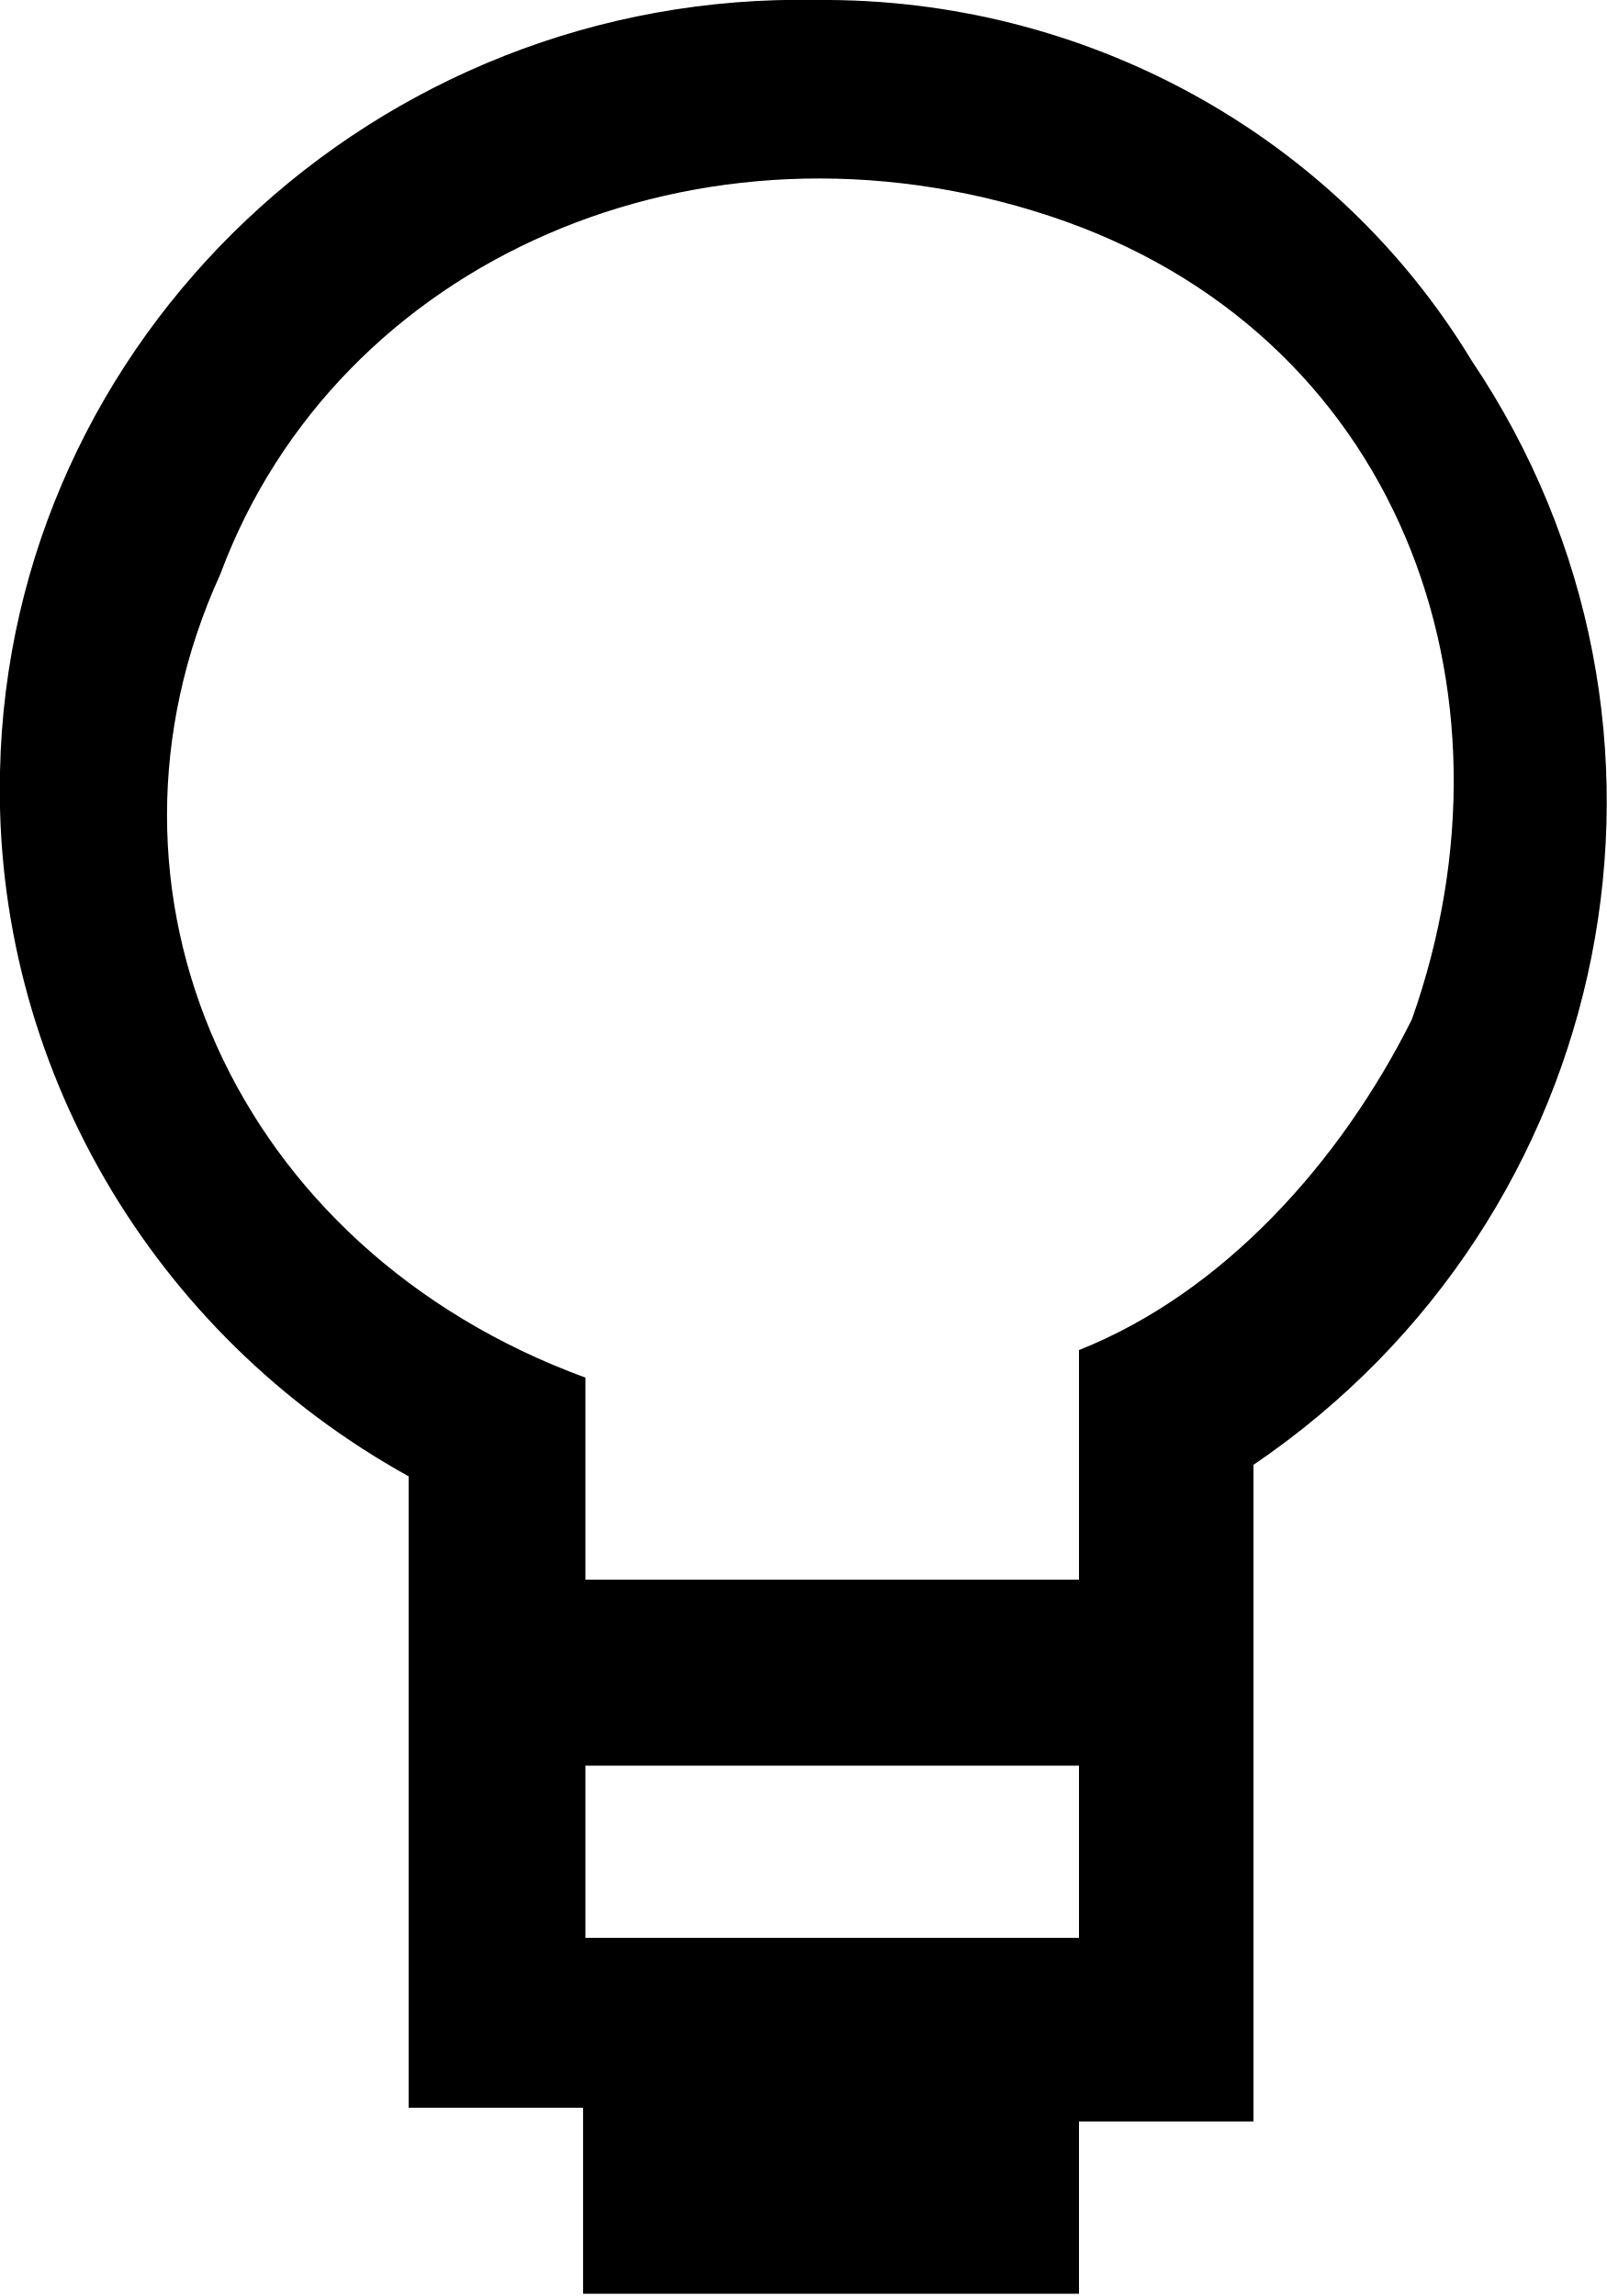
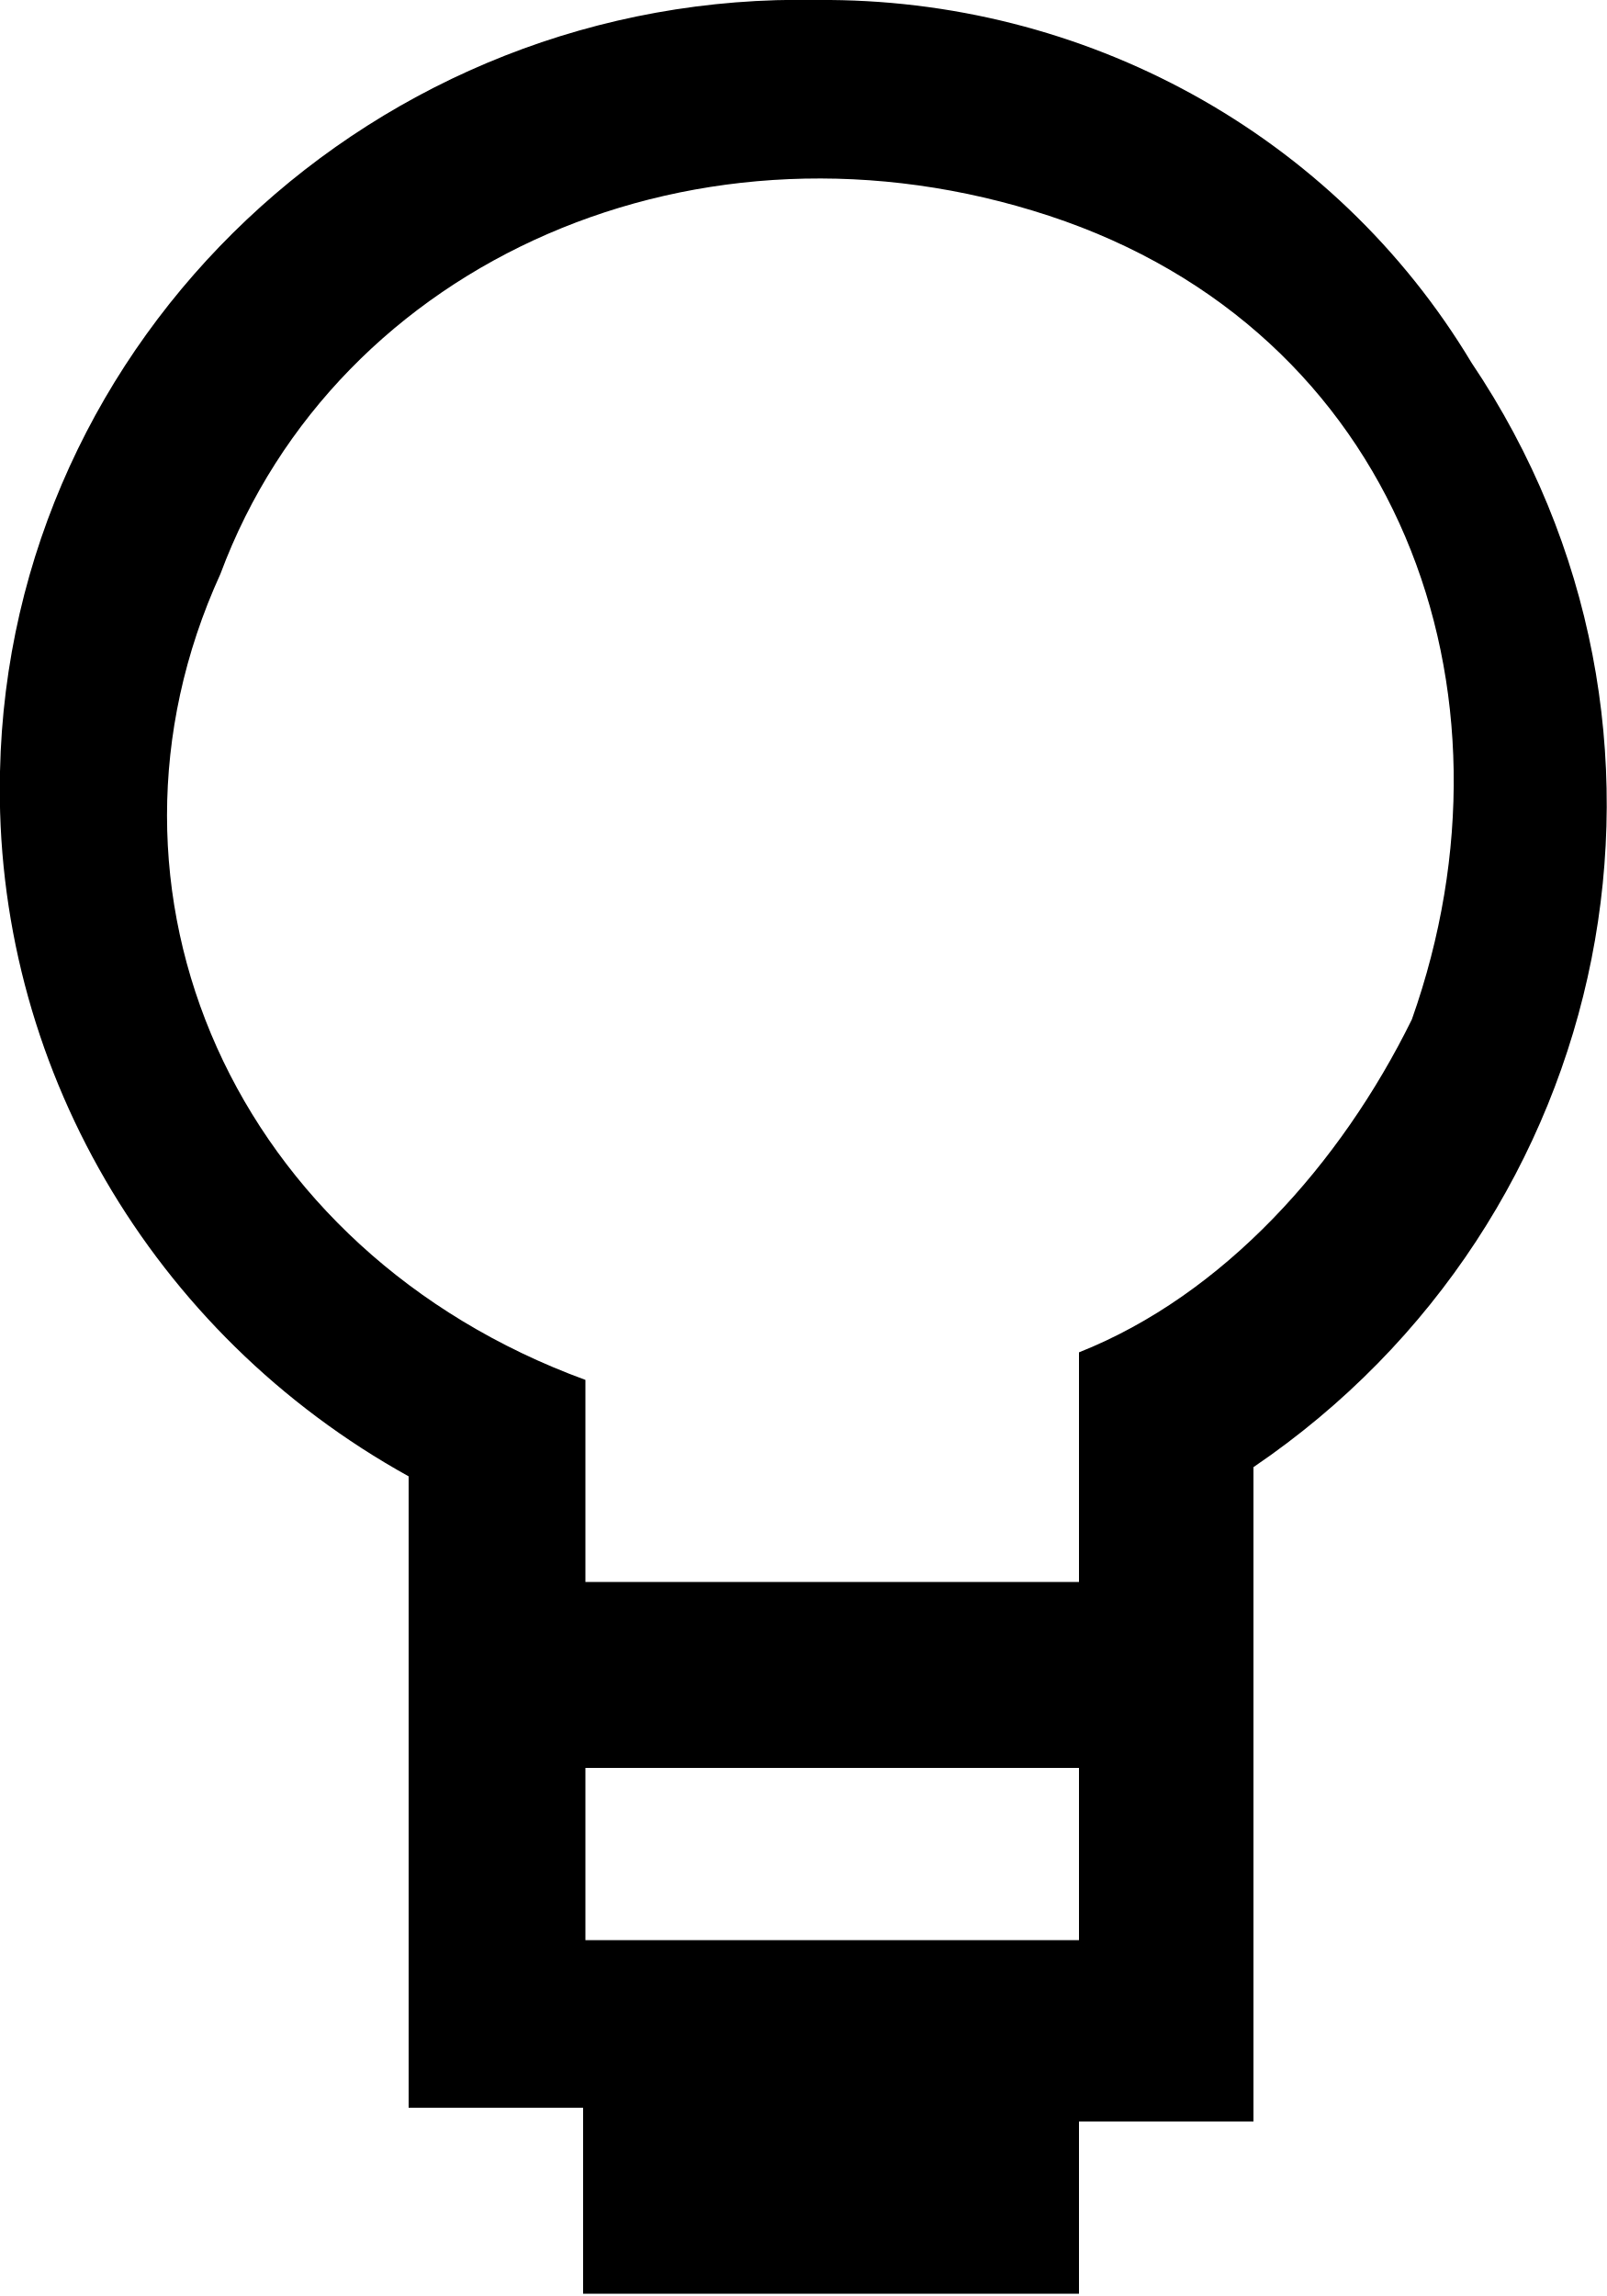
<svg xmlns="http://www.w3.org/2000/svg" xml:space="preserve" viewBox="0 0 70 100">
-   <path d="M35.6 0C16.4-.4.4 14.7 0 33.6c-.3 12.7 6.6 24.5 17.8 30.7v27.5h7.6v8.1H47v-7.5h7.6V63.8C70.5 53 74.8 31.6 64.1 15.7 58.1 5.8 47.2-.1 35.6 0zM47 84.4H25.5v-7.5H47v7.5zm0-25.6v10H25.5V60C10.2 54.4 3.3 38.8 9.6 25 14.7 11.3 30.5 4.4 45.7 9.4s20.9 20.6 15.8 35c-3.1 6.2-8.2 11.9-14.5 14.4z" />
+   <path d="M35.6 0C16.4-.4.4 14.7 0 33.6c-.3 12.7 6.6 24.5 17.8 30.7v27.5h7.6v8.1H47v-7.5h7.6V63.9c15.9-10.8 20.2-32.2 9.5-48.1C58.1 5.8 47.2-.1 35.6 0zM47 84.5H25.5V77H47v7.5zm0-25.6v10H25.5v-8.8C10.2 54.5 3.3 38.8 9.6 25 14.7 11.3 30.5 4.4 45.7 9.4s20.9 20.6 15.8 35c-3.1 6.3-8.2 12-14.5 14.5z" />
</svg>
